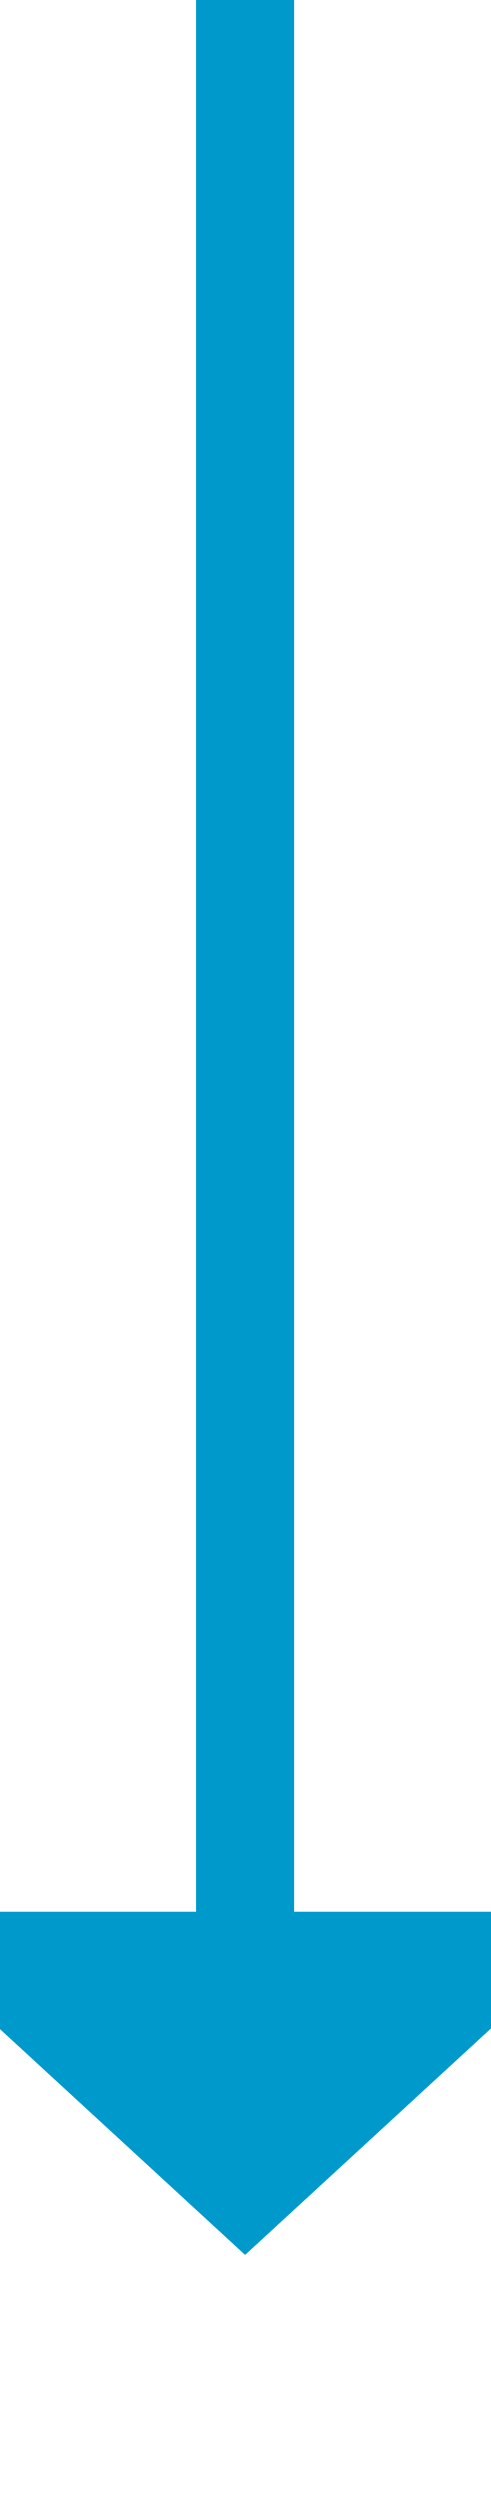
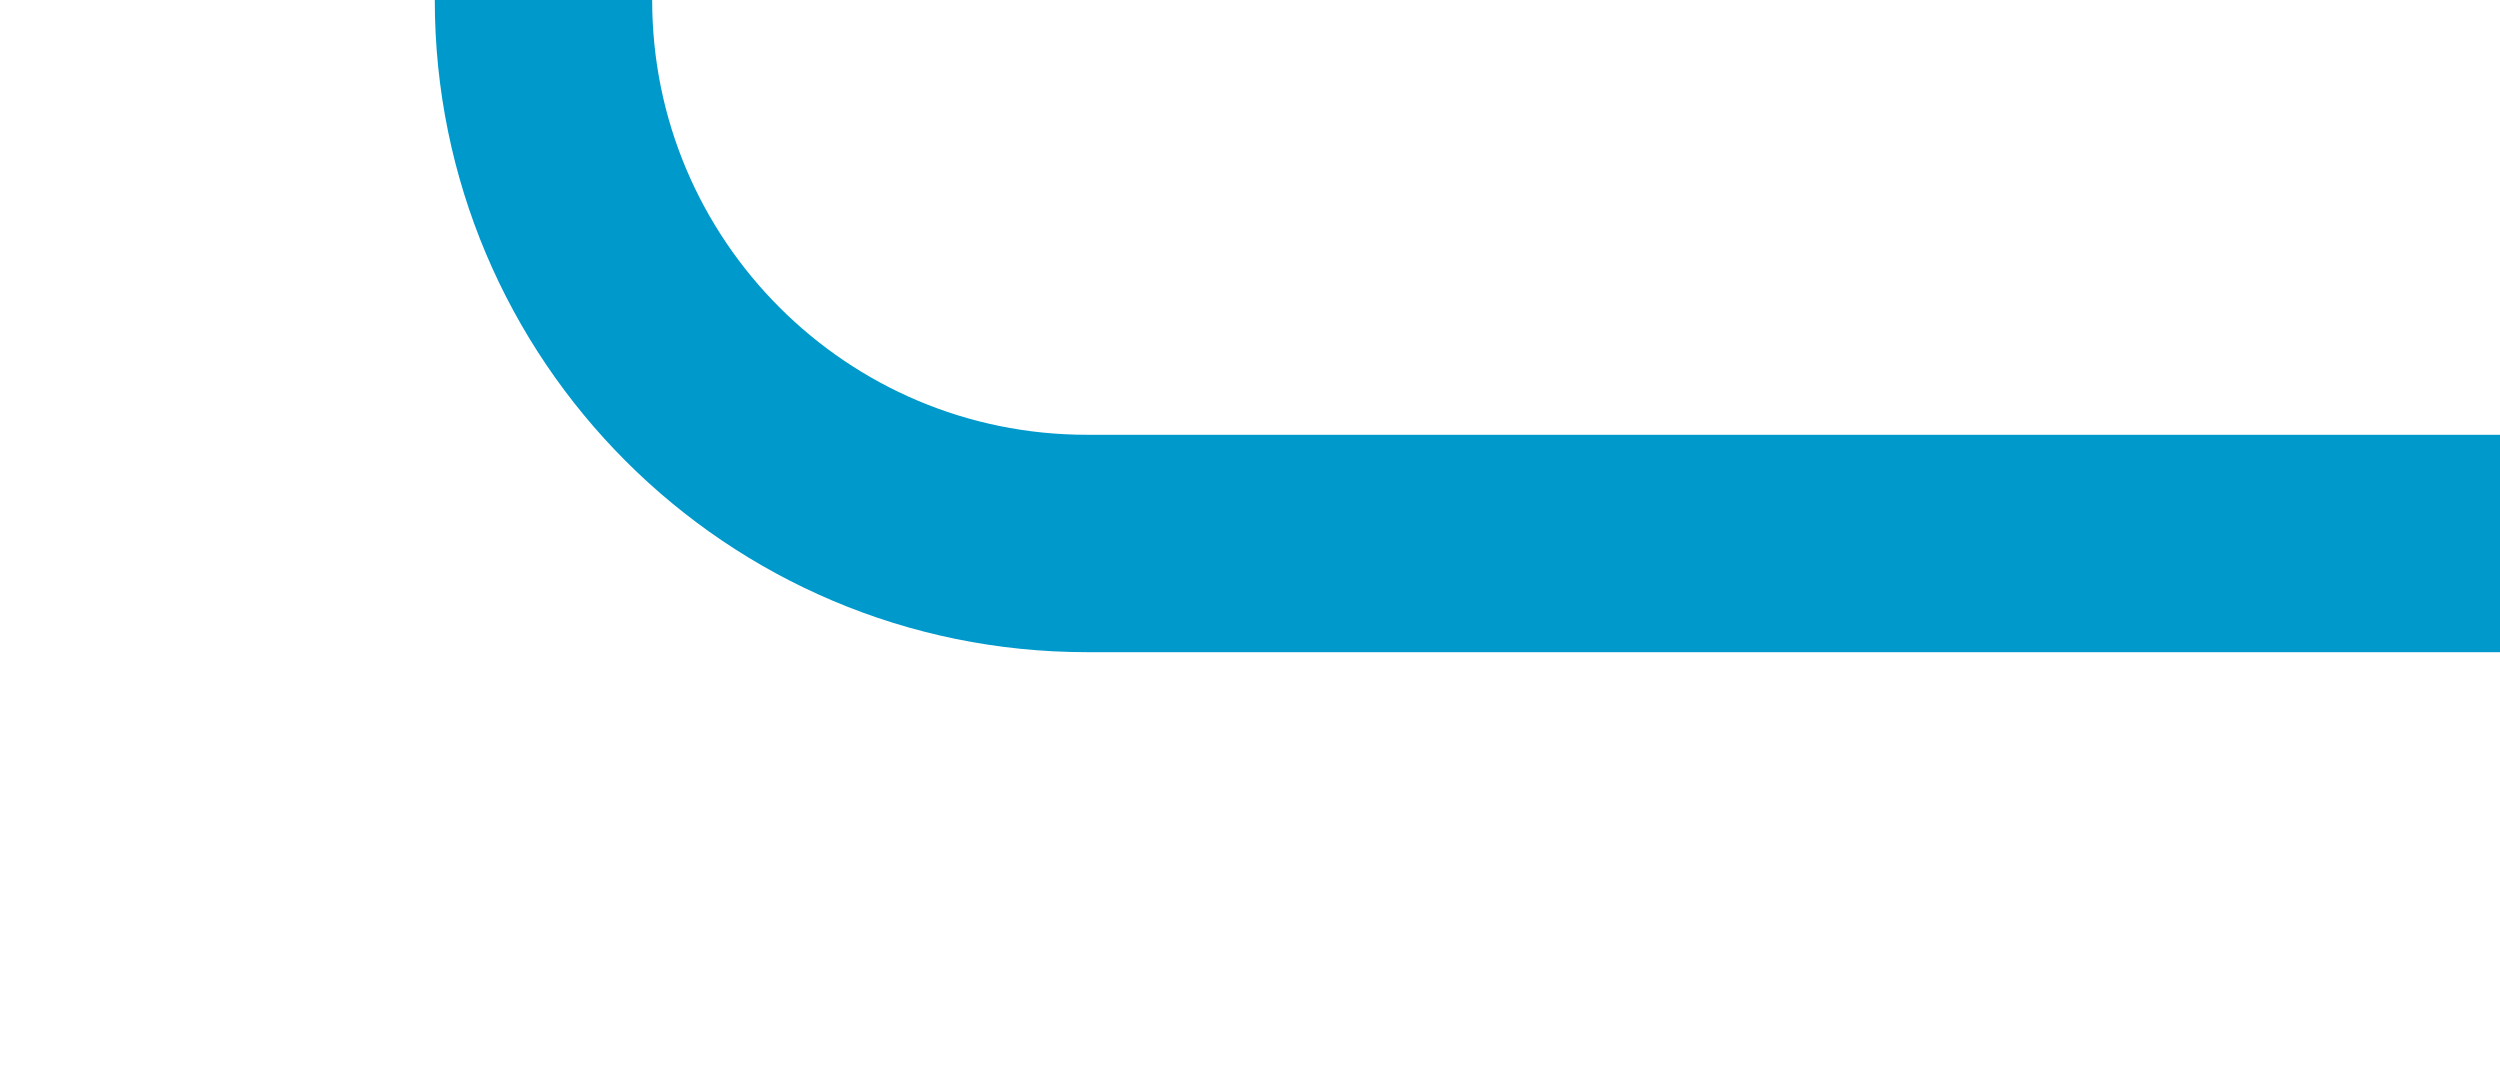
- <svg xmlns="http://www.w3.org/2000/svg" version="1.1" width="10px" height="51px" preserveAspectRatio="xMidYMin meet" viewBox="1157 561  8 51">
-   <path d="M 1161 561  L 1161 601  " stroke-width="2" stroke="#0099cc" fill="none" />
-   <path d="M 1153.4 600  L 1161 607  L 1168.6 600  L 1153.4 600  Z " fill-rule="nonzero" fill="#0099cc" stroke="none" />
+ <svg xmlns="http://www.w3.org/2000/svg" version="1.1" width="23px" height="10px" preserveAspectRatio="xMinYMid meet" viewBox="967 299  23 8">
+   <path d="M 990 303  L 977 303  A 5 5 0 0 1 972 298 L 972 230  " stroke-width="2" stroke="#0099cc" fill="none" />
+   <path d="M 979.6 231  L 972 224  L 964.4 231  L 979.6 231  Z " fill-rule="nonzero" fill="#0099cc" stroke="none" />
</svg>
